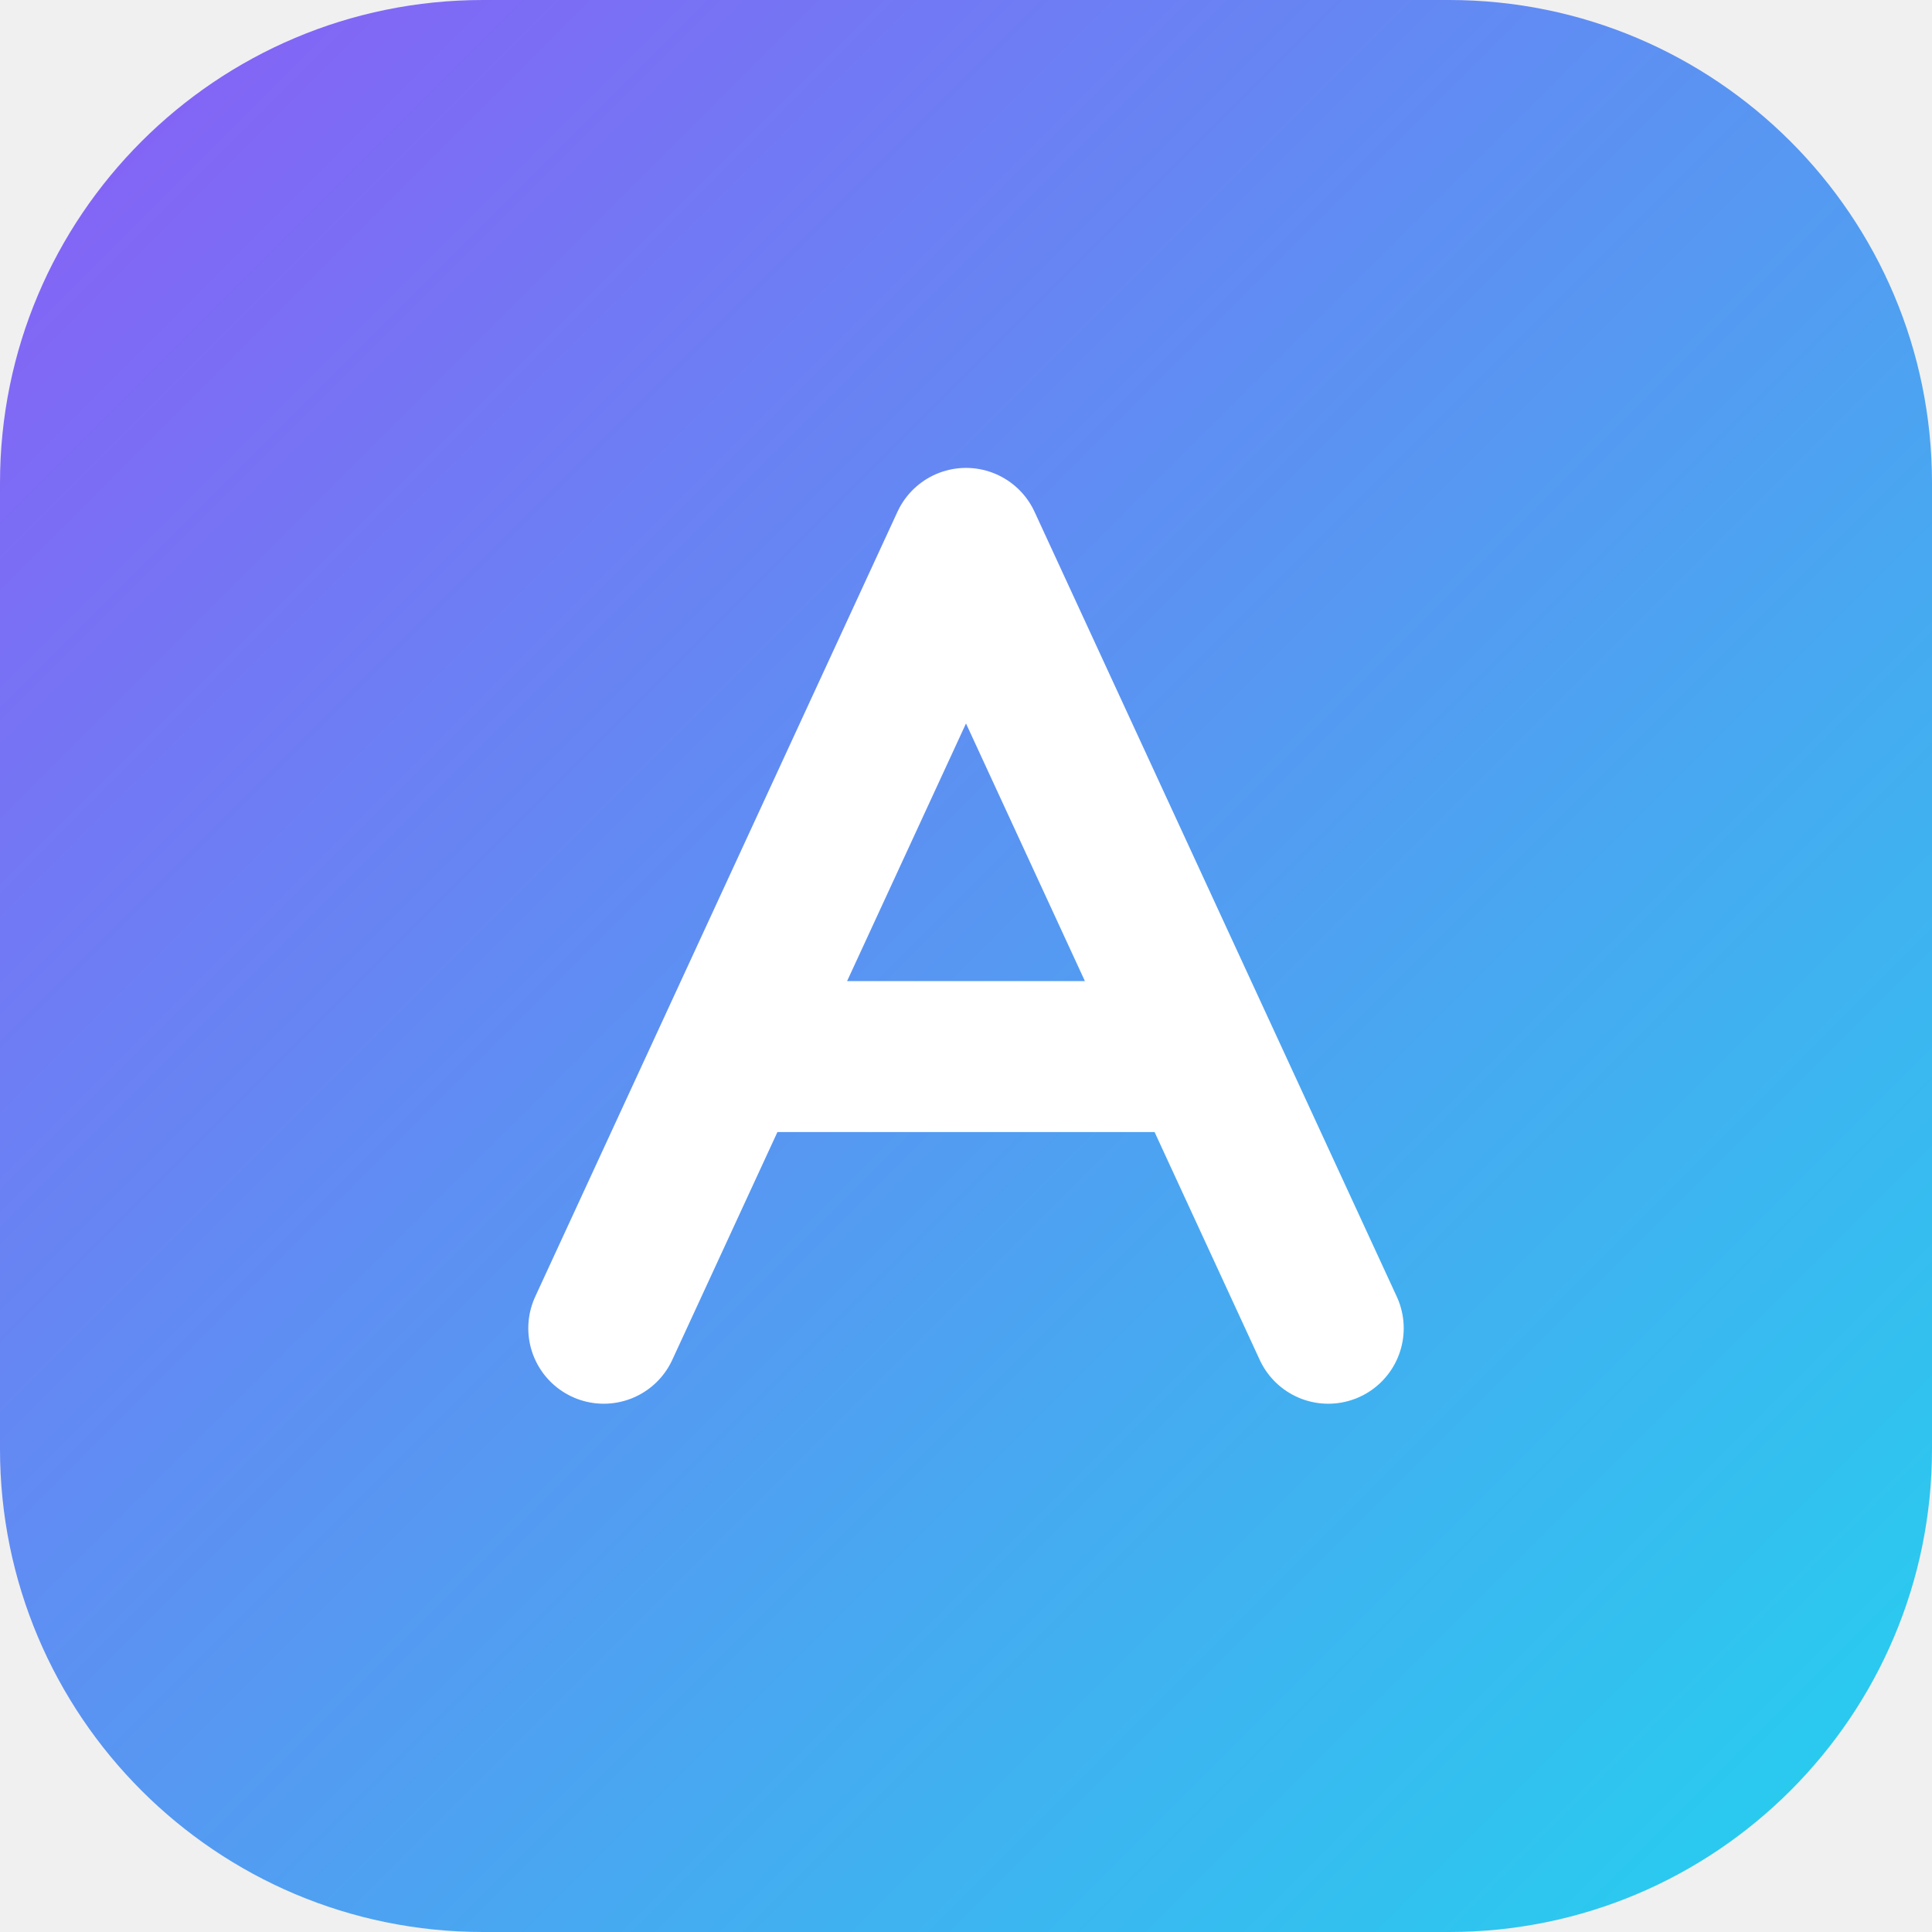
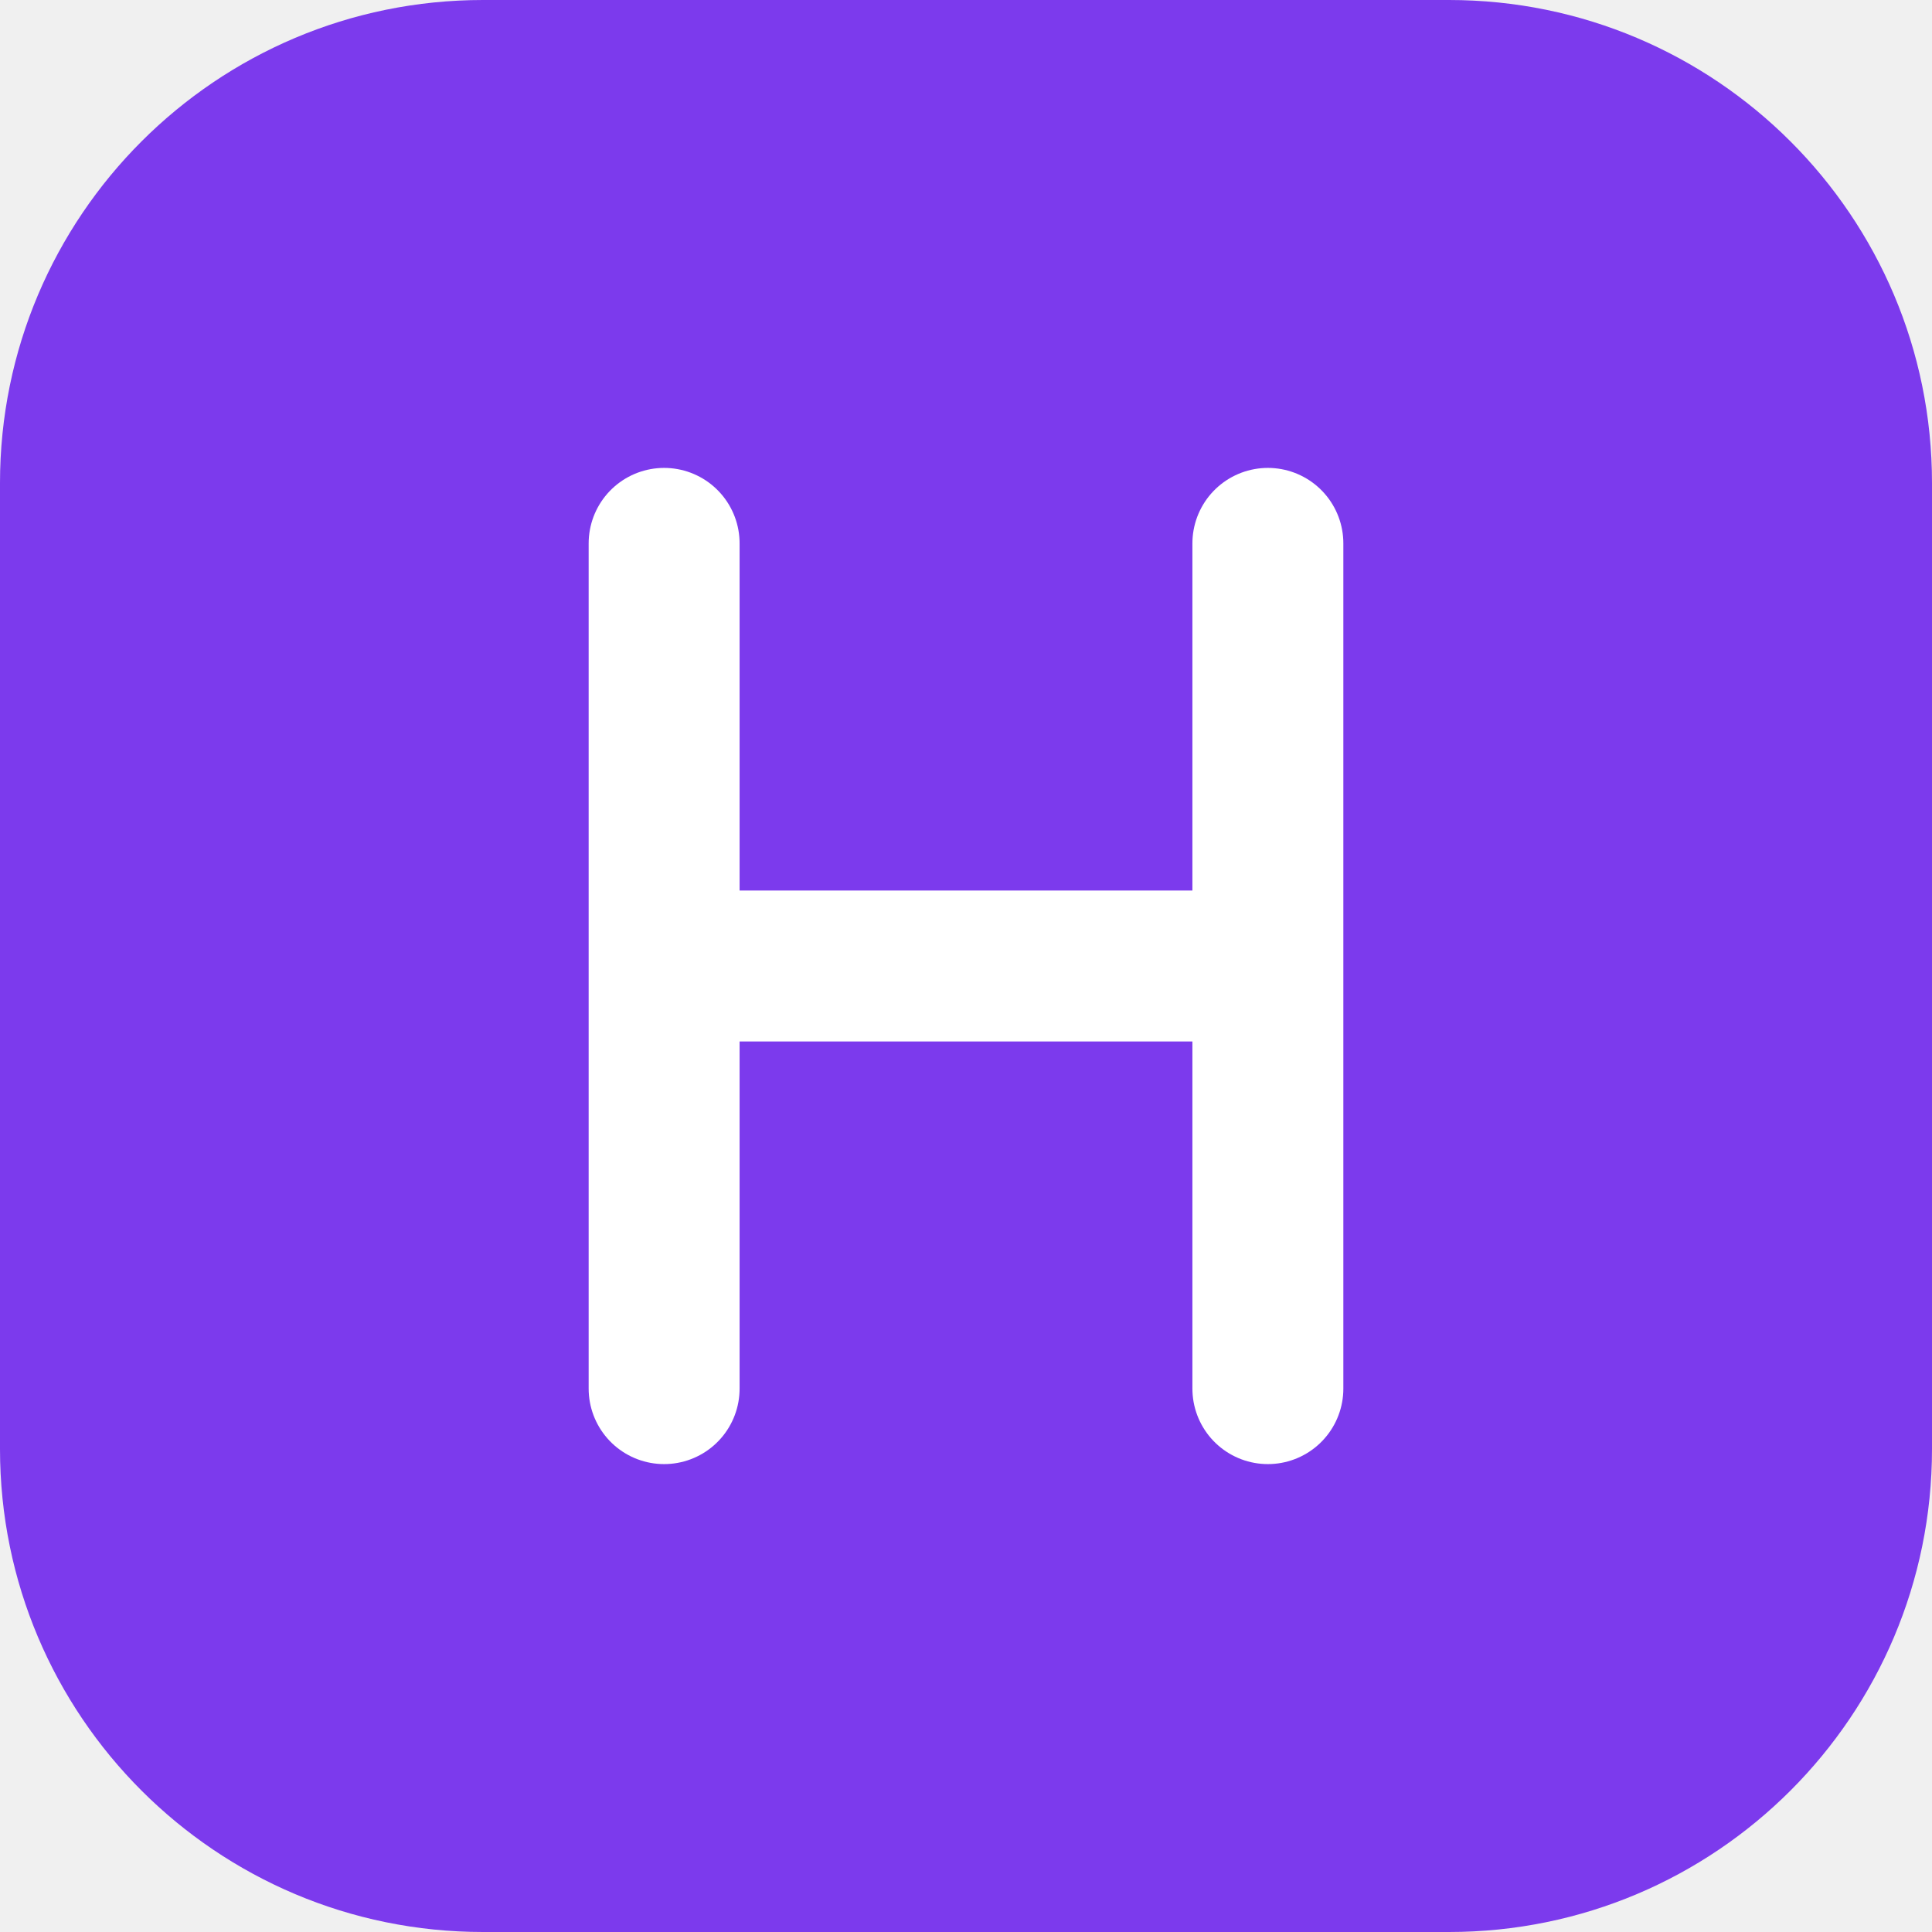
<svg xmlns="http://www.w3.org/2000/svg" viewBox="0 0 64 64">
-   <defs>
-     <linearGradient id="g" x1="0" y1="0" x2="1" y2="1">
-       <stop offset="0" stop-color="#8b5cf6" />
-       <stop offset="1" stop-color="#22d3ee" />
-     </linearGradient>
-   </defs>
-   <rect width="64" height="64" rx="16" fill="url(#g)" />
-   <path d="M20 44 32 18l12 26M24.5 35h15" stroke="#fff" stroke-width="5" fill="none" stroke-linecap="round" stroke-linejoin="round" />
+   <rect width="64" height="64" rx="16" fill="#7c3aed" />
+   <path d="M22 18v28M42 18v28M22 32h20" stroke="#fff" stroke-width="5" fill="none" stroke-linecap="round" stroke-linejoin="round" />
</svg>
